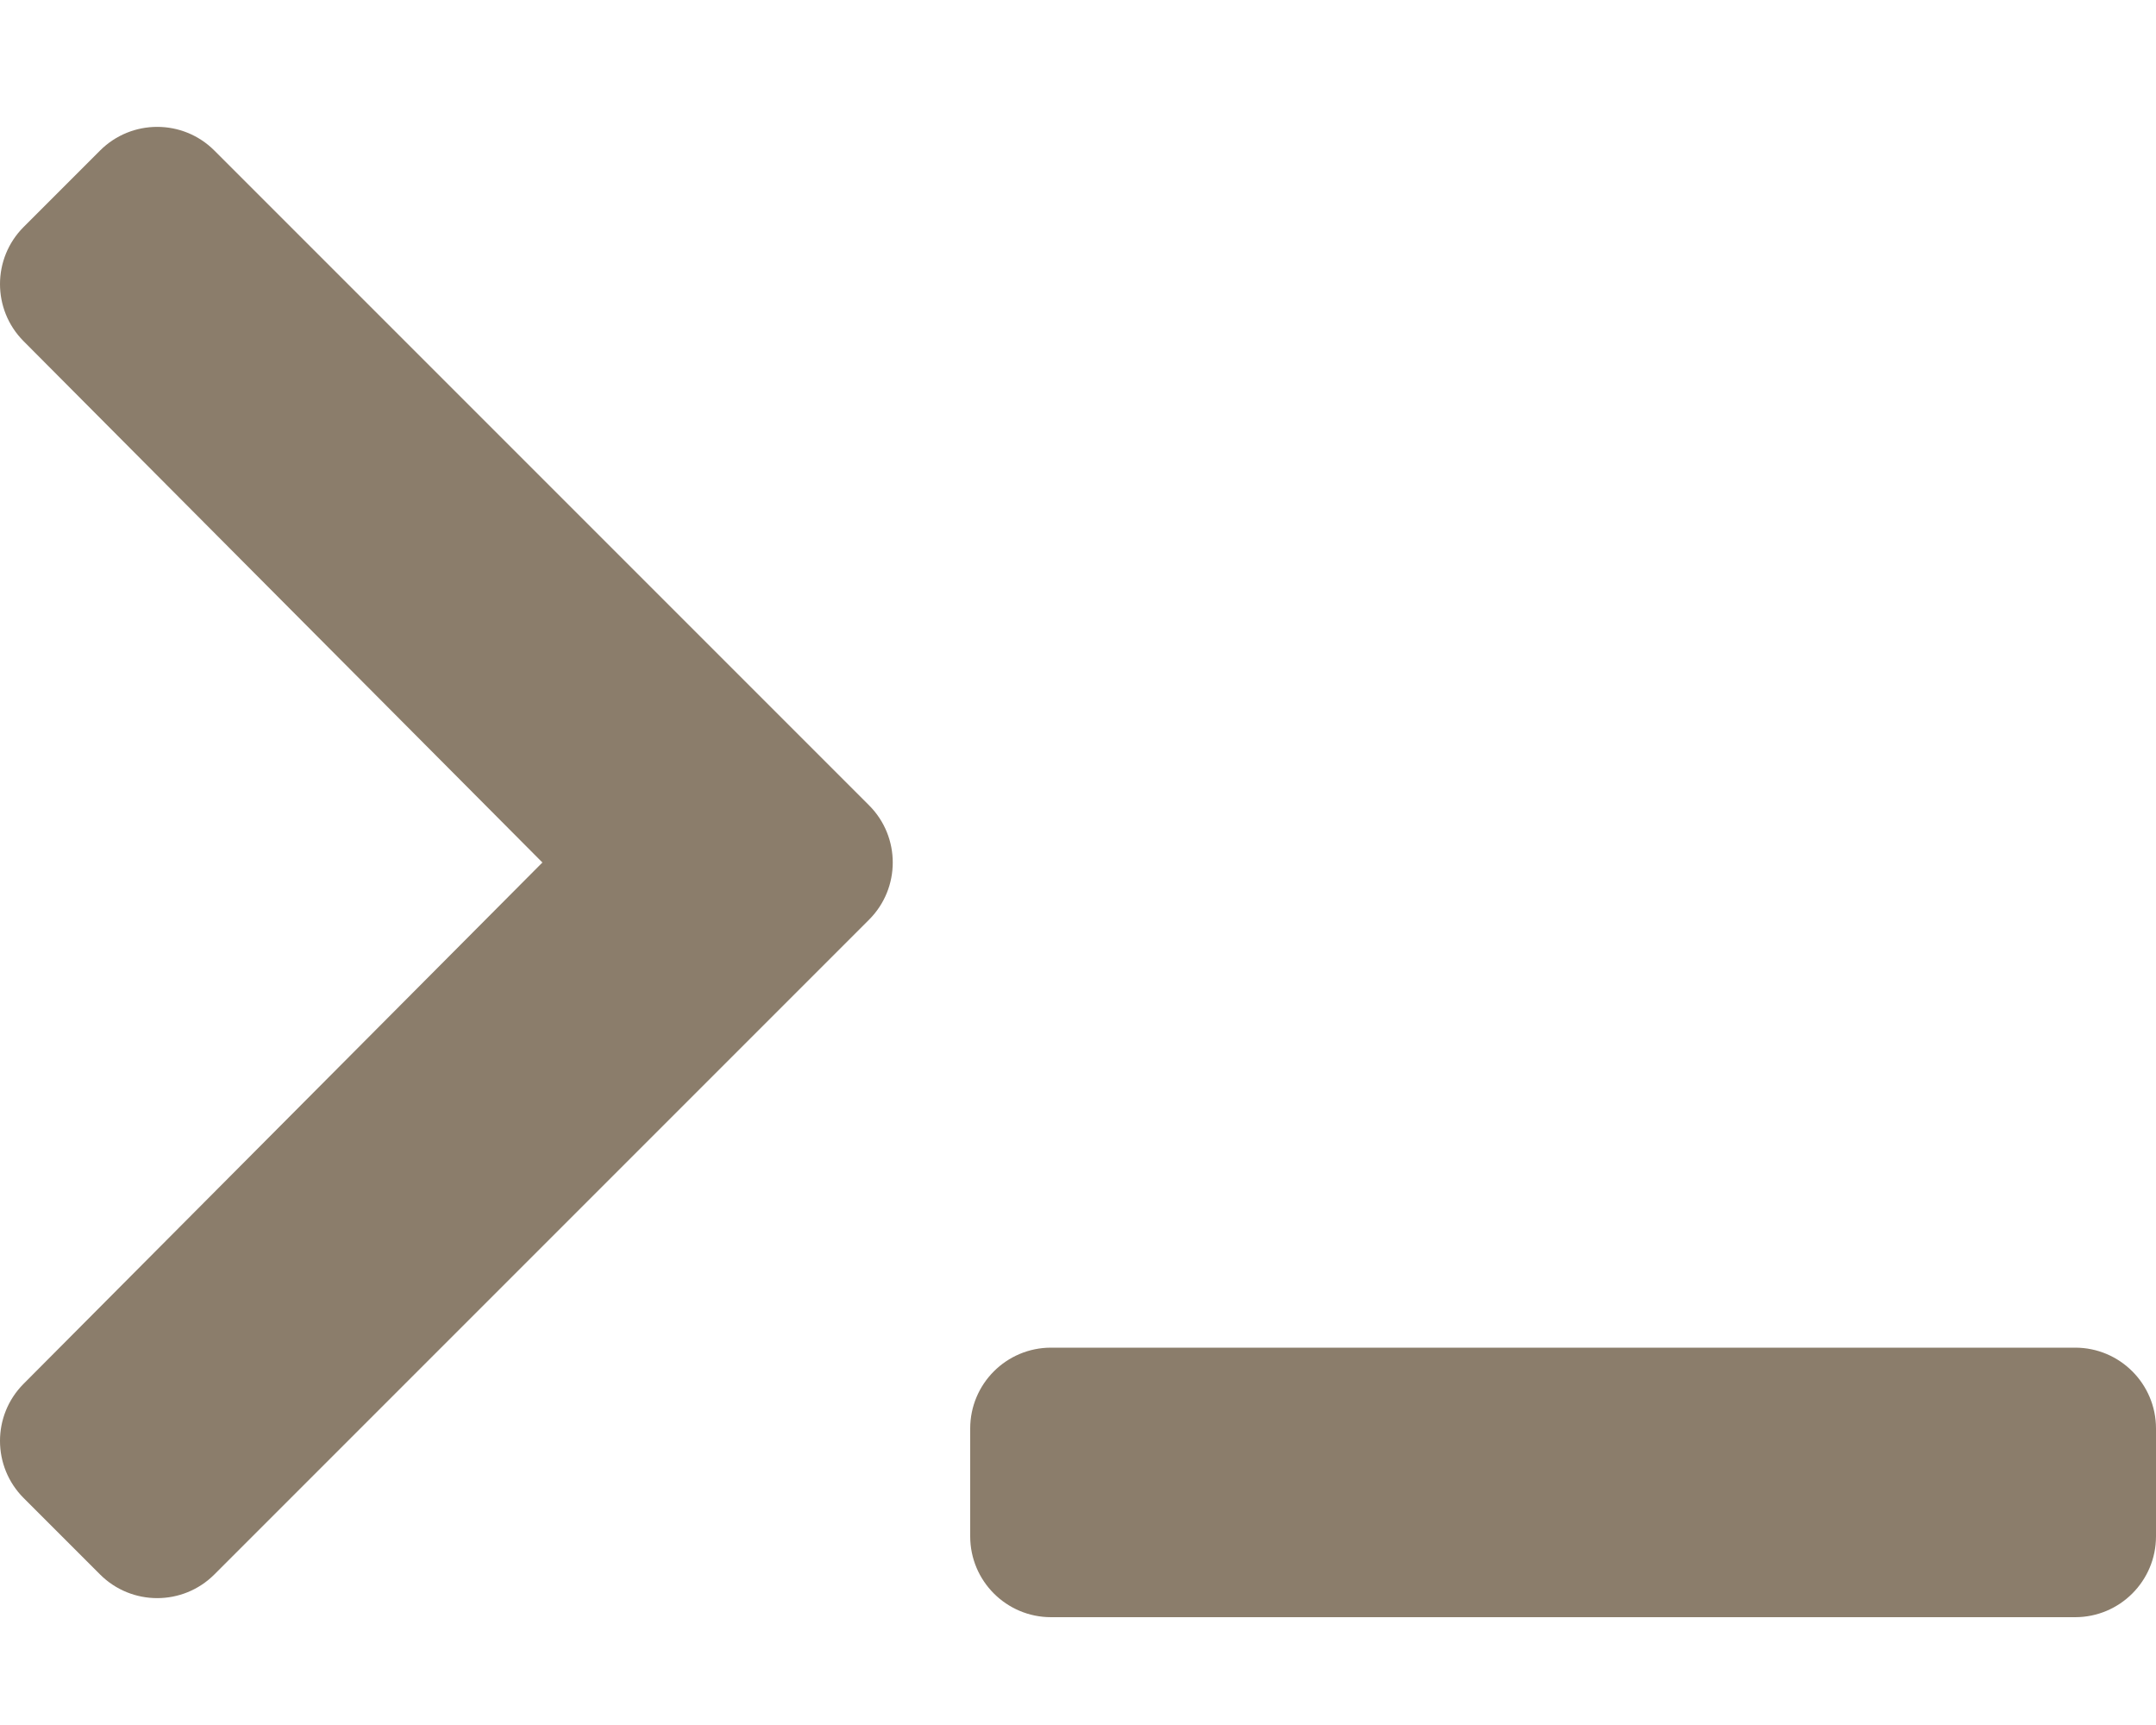
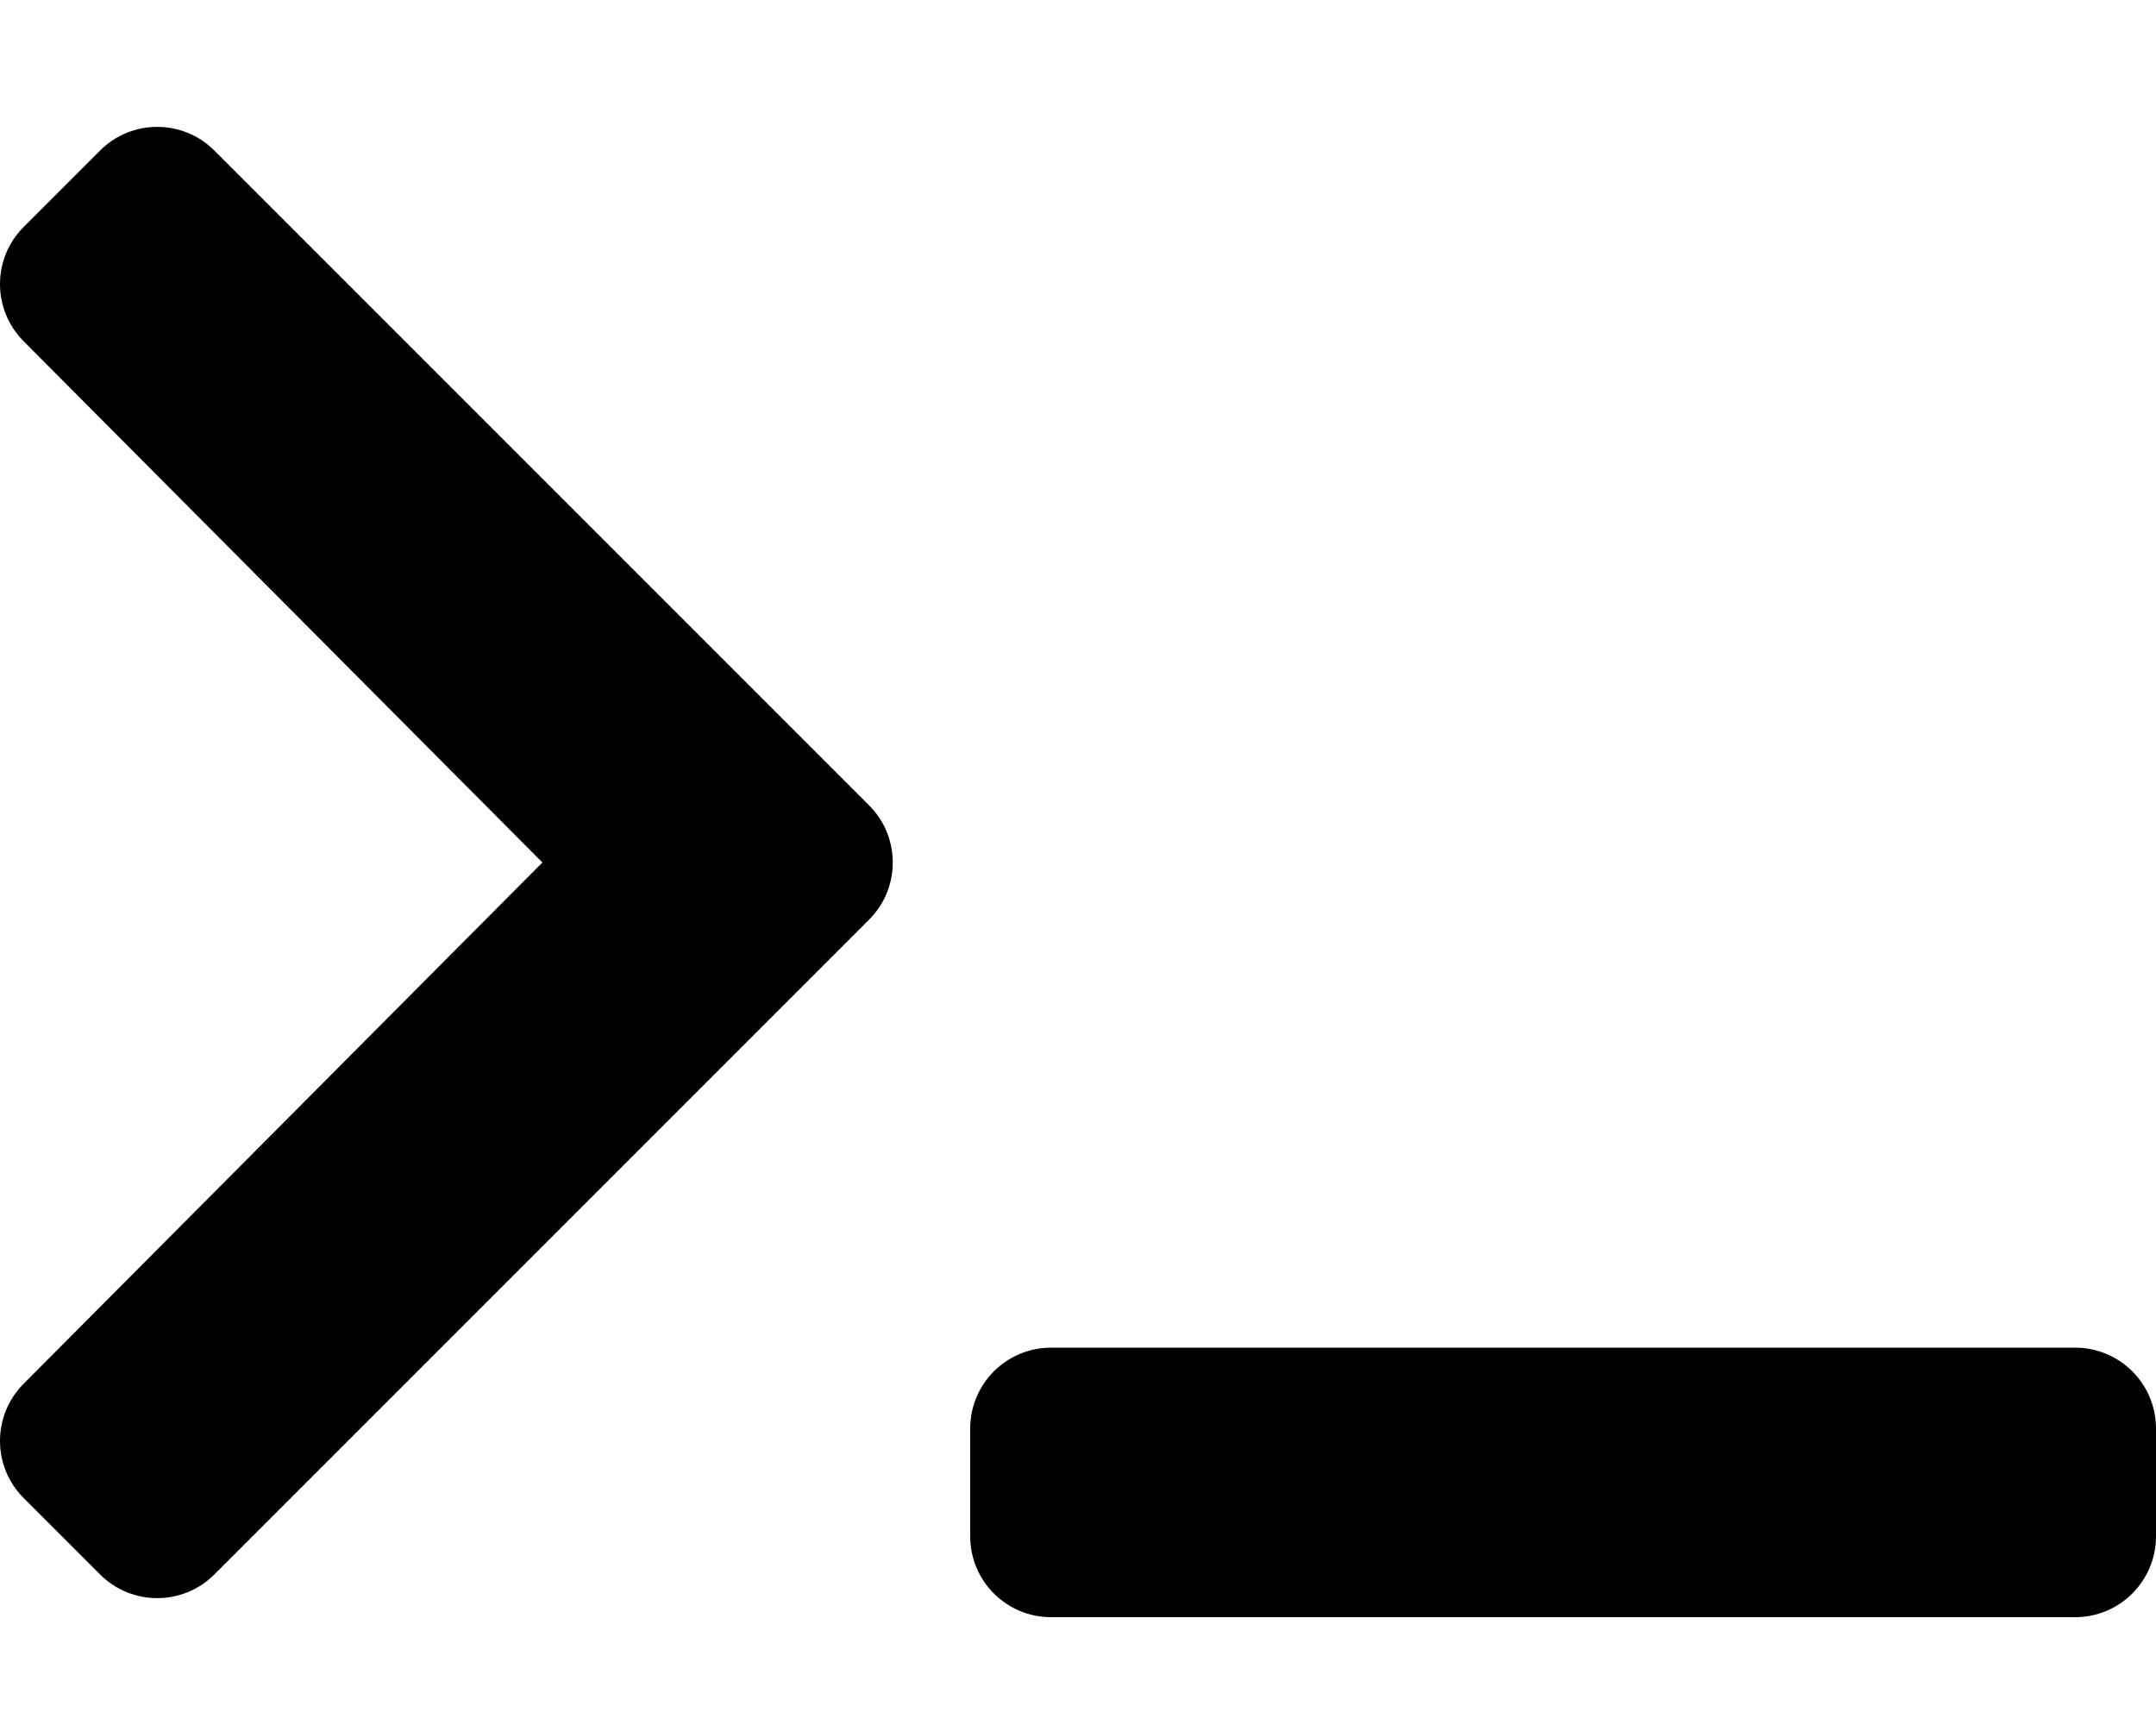
- <svg xmlns="http://www.w3.org/2000/svg" style="fill:#8b7d6b;" viewBox="0 0 640 512">
+ <svg xmlns="http://www.w3.org/2000/svg" style="fill:#000000;" viewBox="0 0 640 512">
  <path d="M257.981 272.971L63.638 467.314c-9.373 9.373-24.569 9.373-33.941 0L7.029 444.647c-9.357-9.357-9.375-24.522-.04-33.901L161.011 256 6.99 101.255c-9.335-9.379-9.317-24.544.04-33.901l22.667-22.667c9.373-9.373 24.569-9.373 33.941 0L257.981 239.03c9.373 9.372 9.373 24.568 0 33.941zM640 456v-32c0-13.255-10.745-24-24-24H312c-13.255 0-24 10.745-24 24v32c0 13.255 10.745 24 24 24h304c13.255 0 24-10.745 24-24z" />
</svg>
